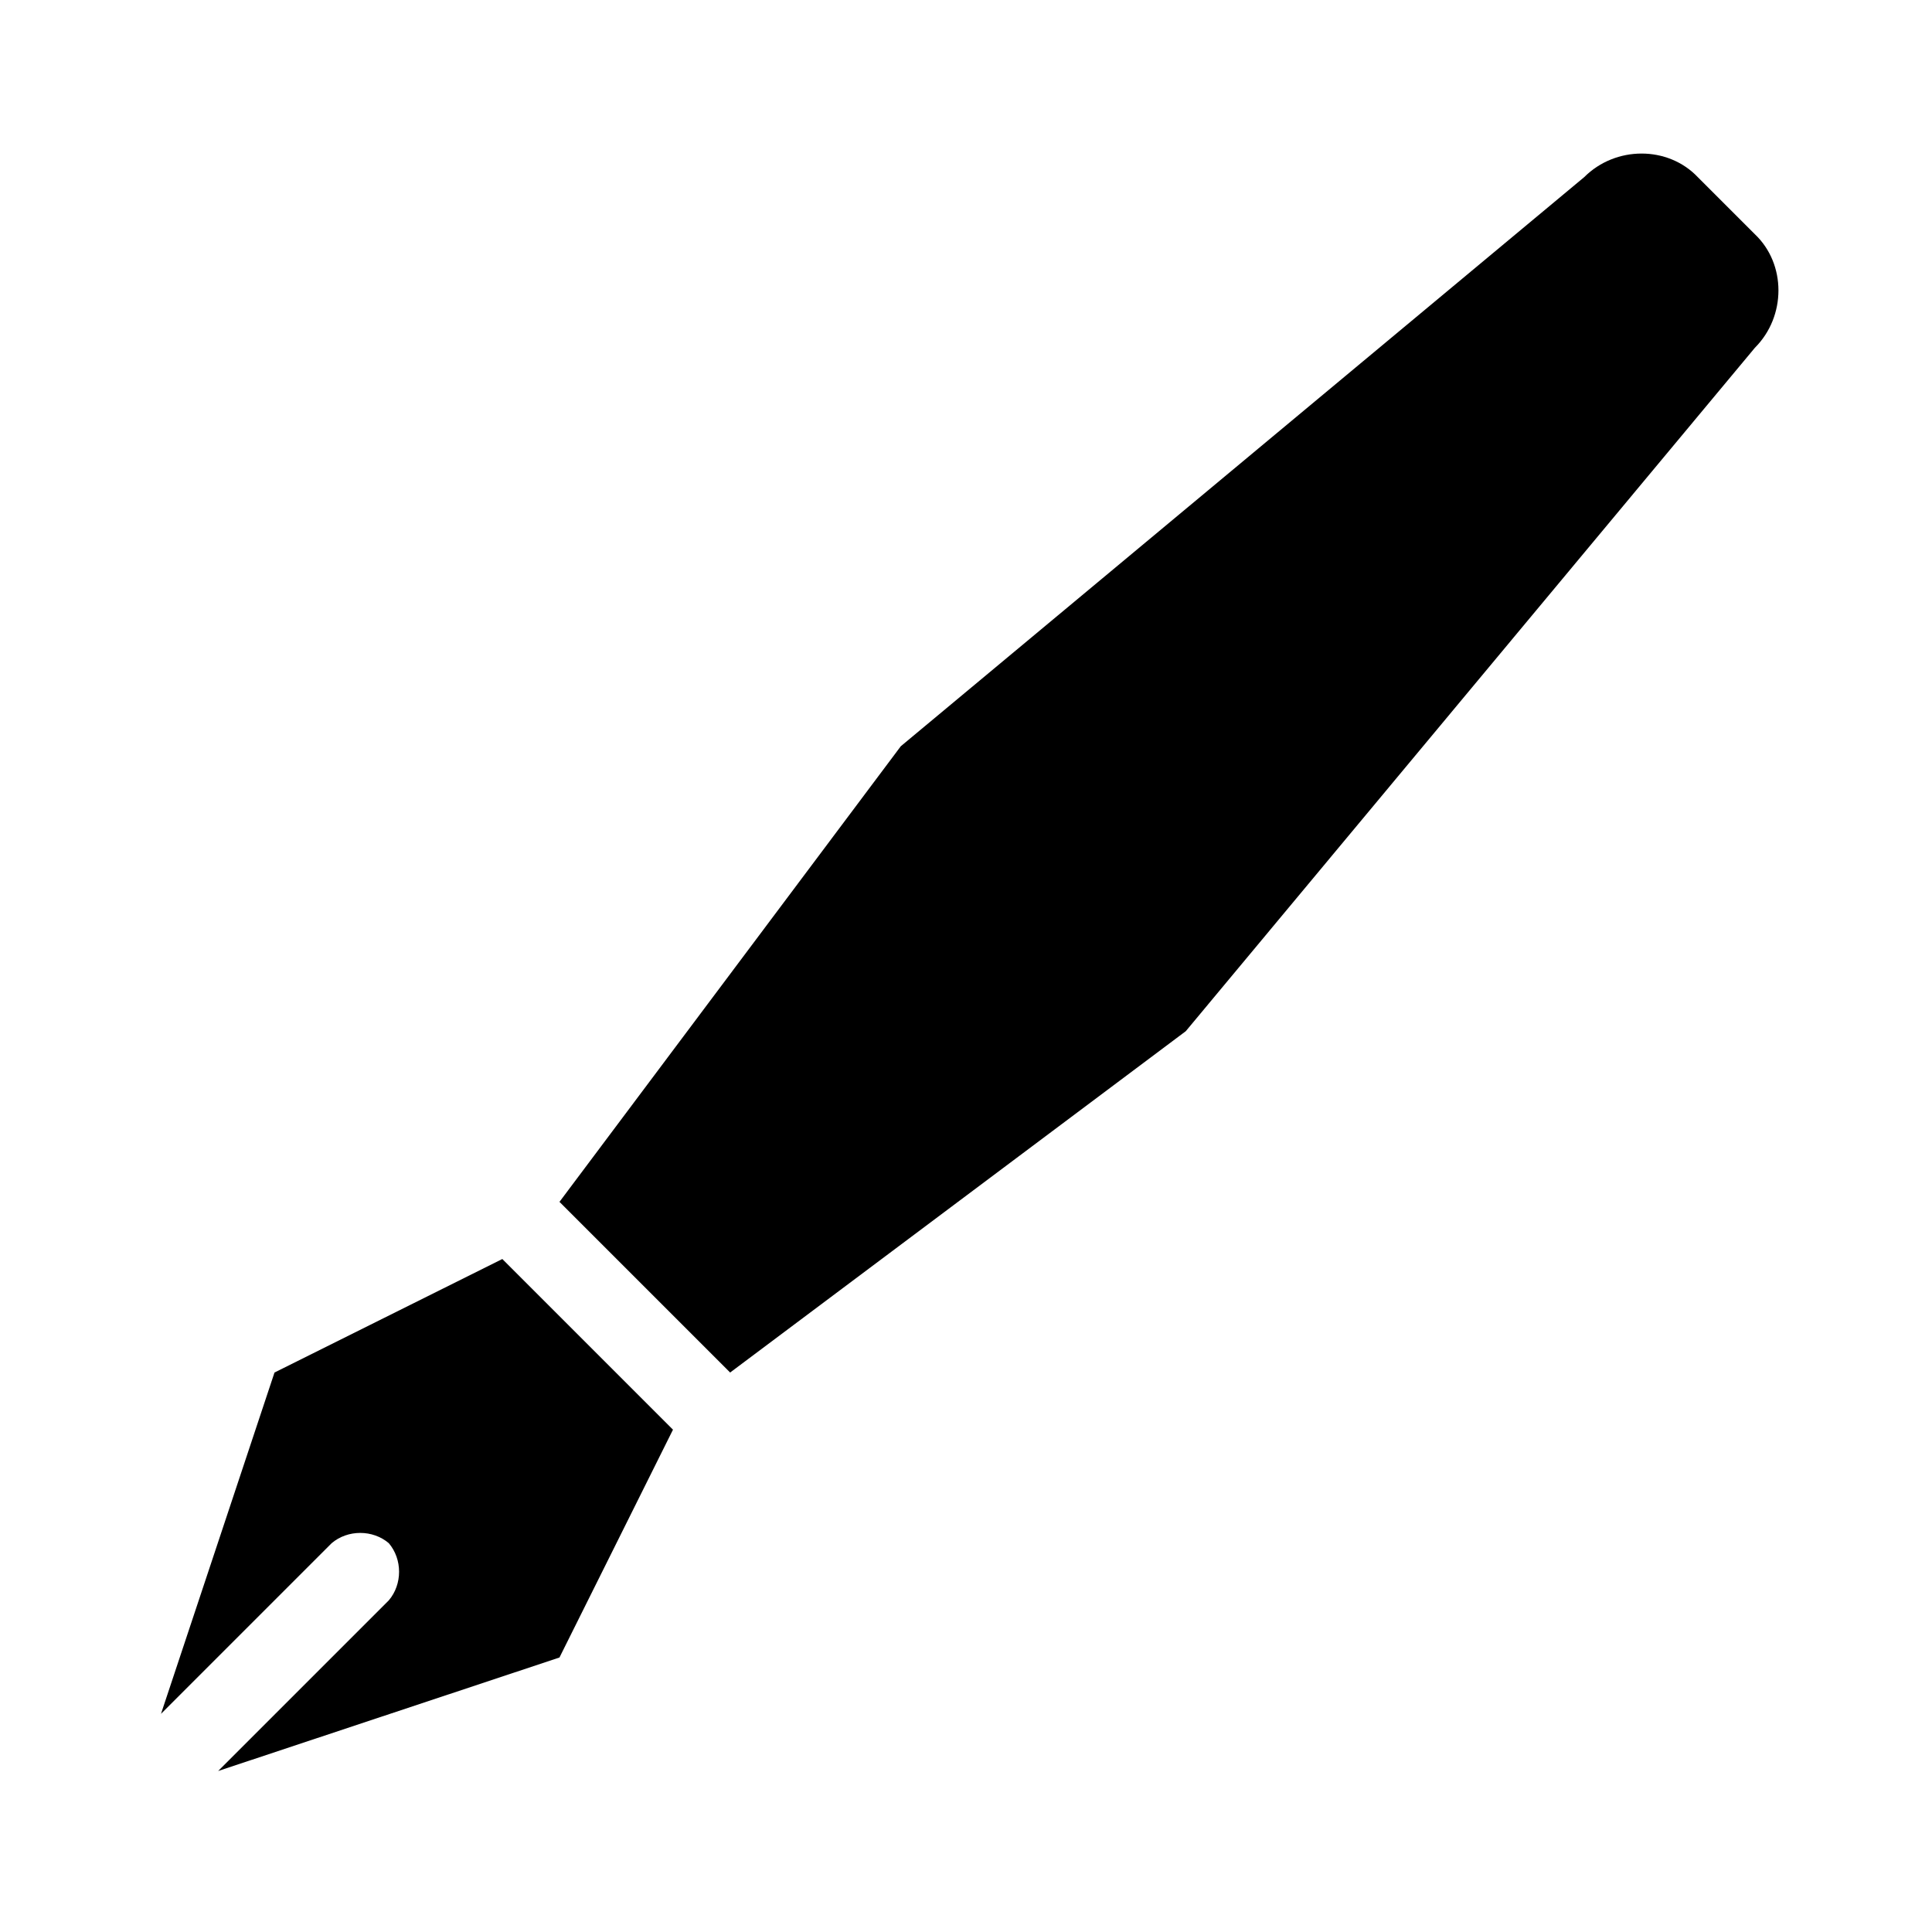
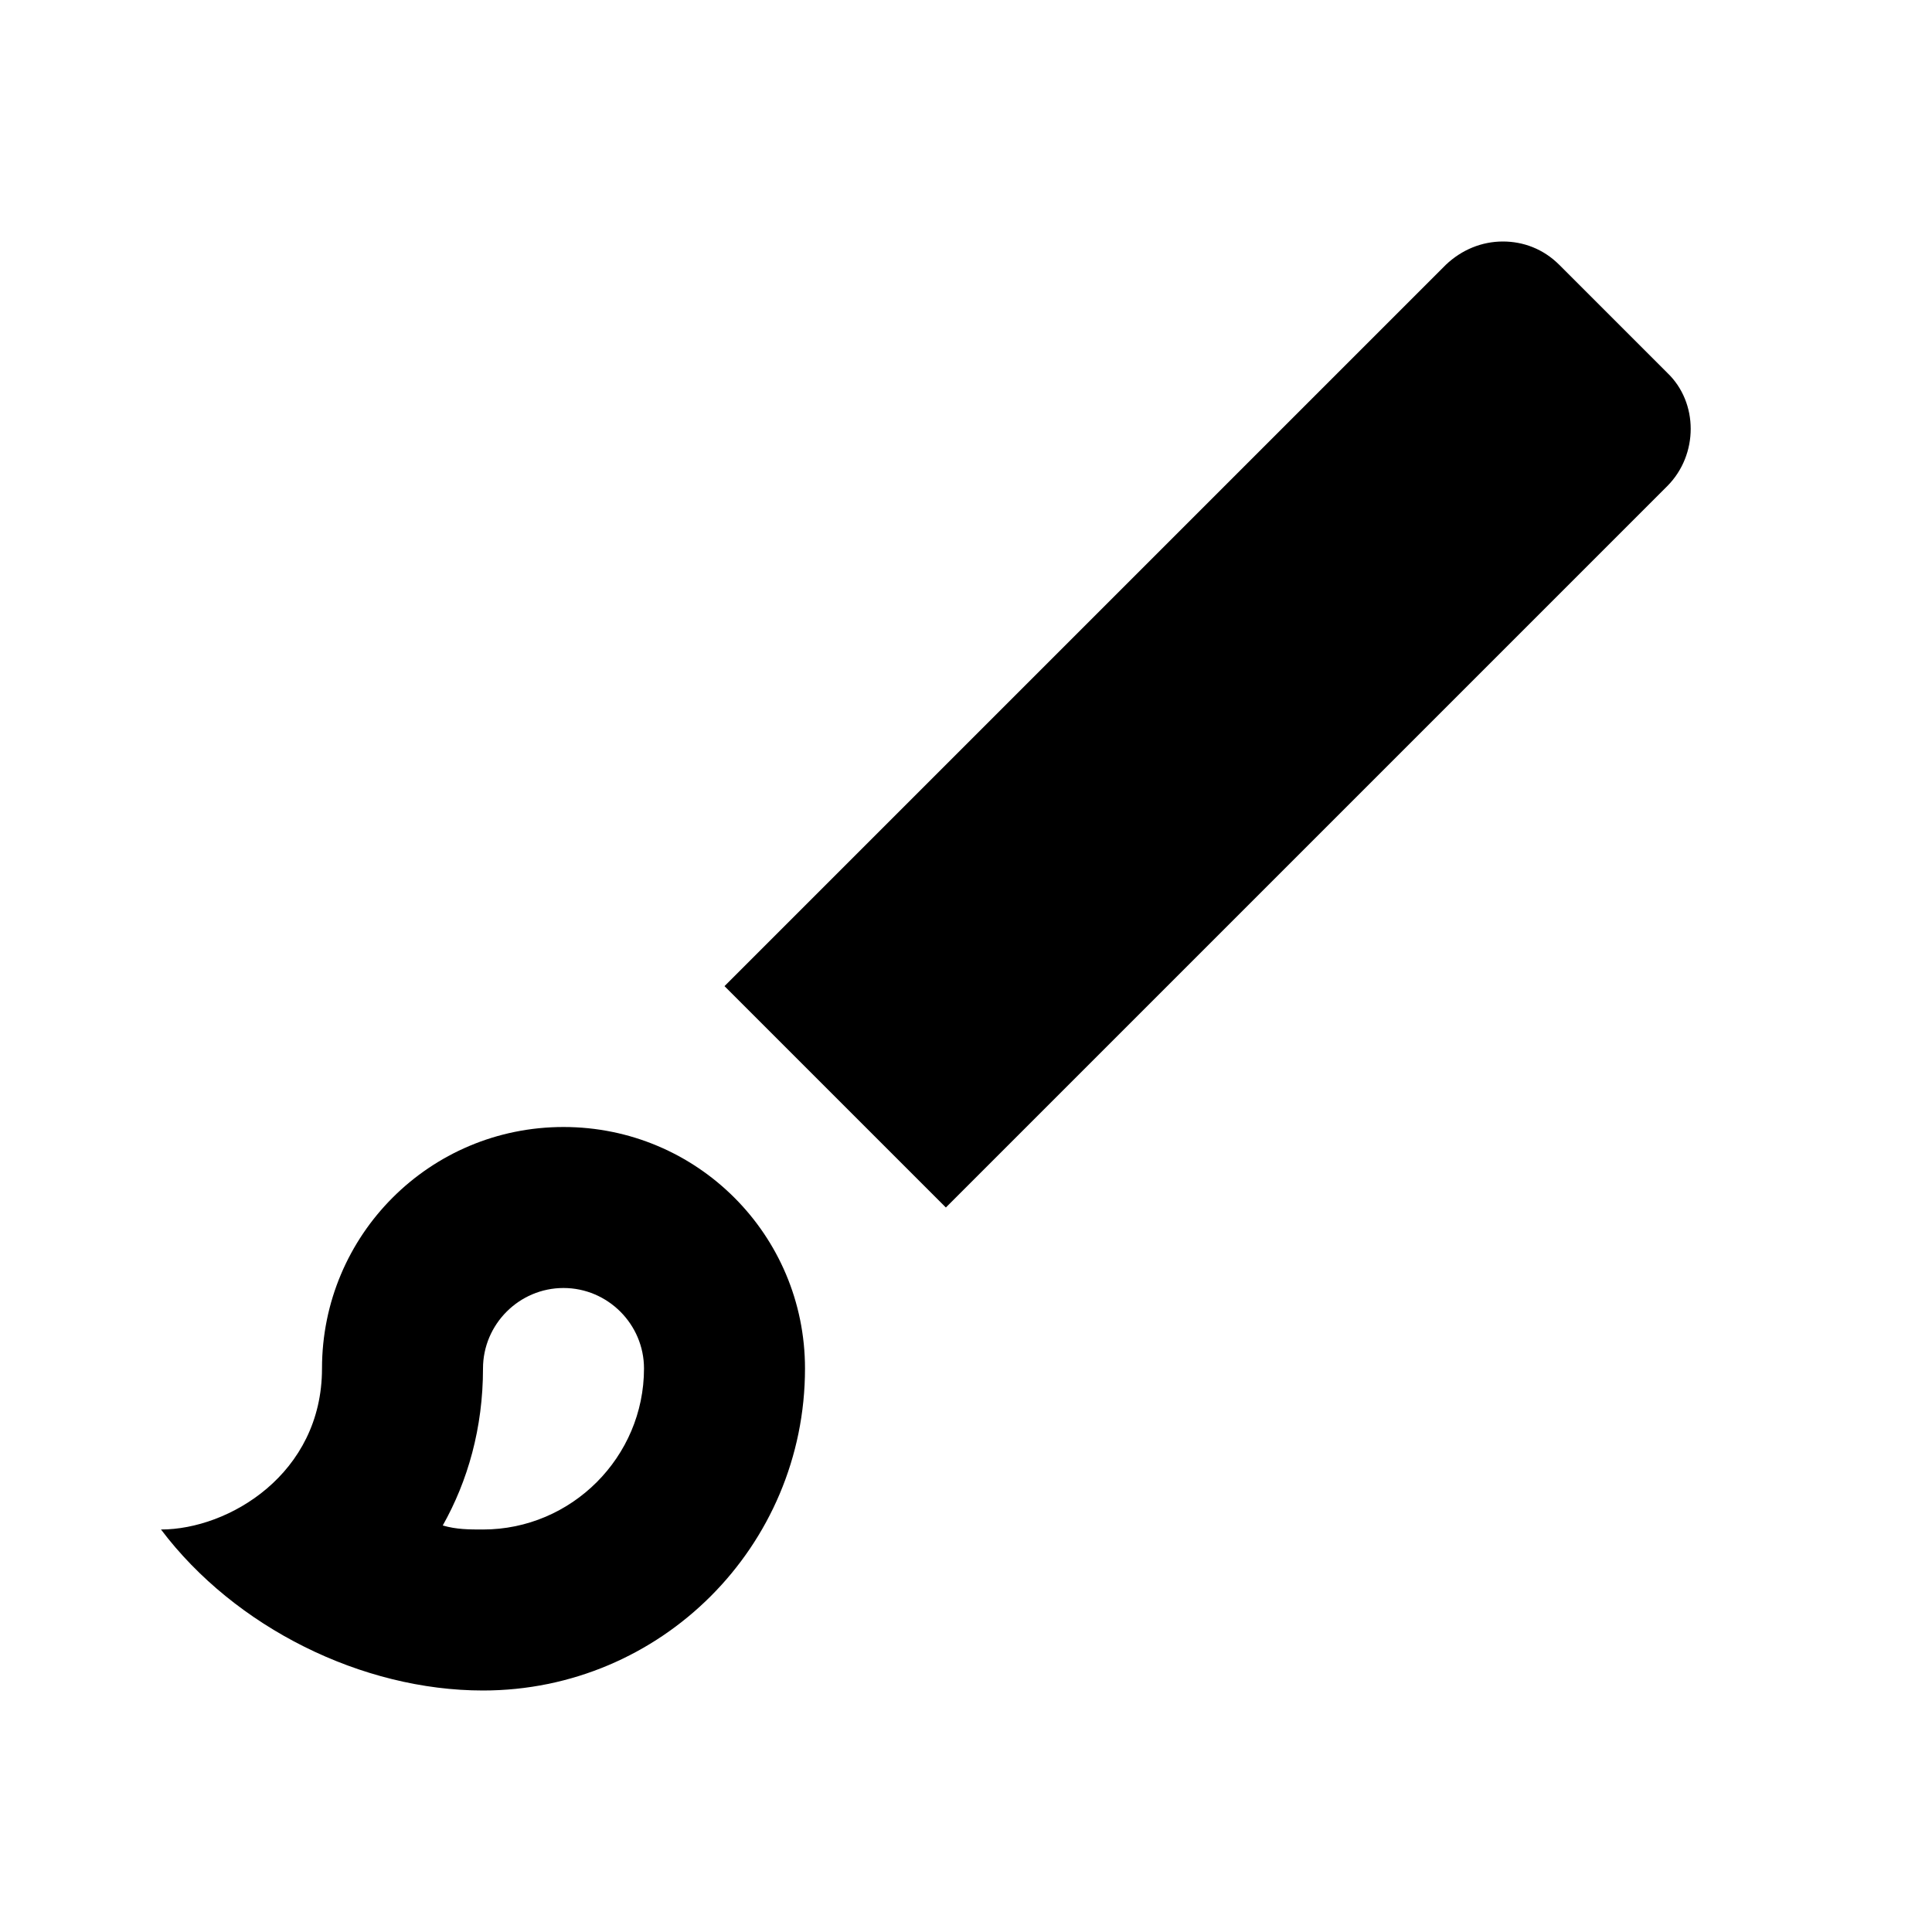
<svg xmlns="http://www.w3.org/2000/svg" viewBox="0 0 24 24" fill="#000">
-   <path d="M6.95,14.93L11.19,9.27L19.68,2.2C20.07,1.81 20.72,1.81 21.09,2.2L21.8,2.91C22.19,3.28 22.19,3.93 21.8,4.32L14.73,12.81L9.07,17.05L6.95,14.93M8.36,17.76L6.24,15.64L3.41,17.05L2,21.29L4.12,19.17C4.32,19 4.63,19 4.83,19.17C5,19.37 5,19.68 4.83,19.88L2.71,22L6.95,20.59L8.36,17.76Z" />
+   <path d="M7 16C7.55 16 8 16.45 8 17C8 18.1 7.1 19 6 19C5.83 19 5.67 19 5.5 18.95C5.81 18.4 6 17.74 6 17C6 16.45 6.45 16 7 16M18.67 3C18.41 3 18.16 3.1 17.96 3.29L9 12.25L11.75 15L20.71 6.04C21.1 5.65 21.1 5 20.71 4.63L19.37 3.29C19.17 3.09 18.92 3 18.67 3M7 14C5.34 14 4 15.34 4 17C4 18.31 2.84 19 2 19C2.92 20.22 4.5 21 6 21C8.21 21 10 19.21 10 17C10 15.34 8.66 14 7 14Z" />
</svg>
